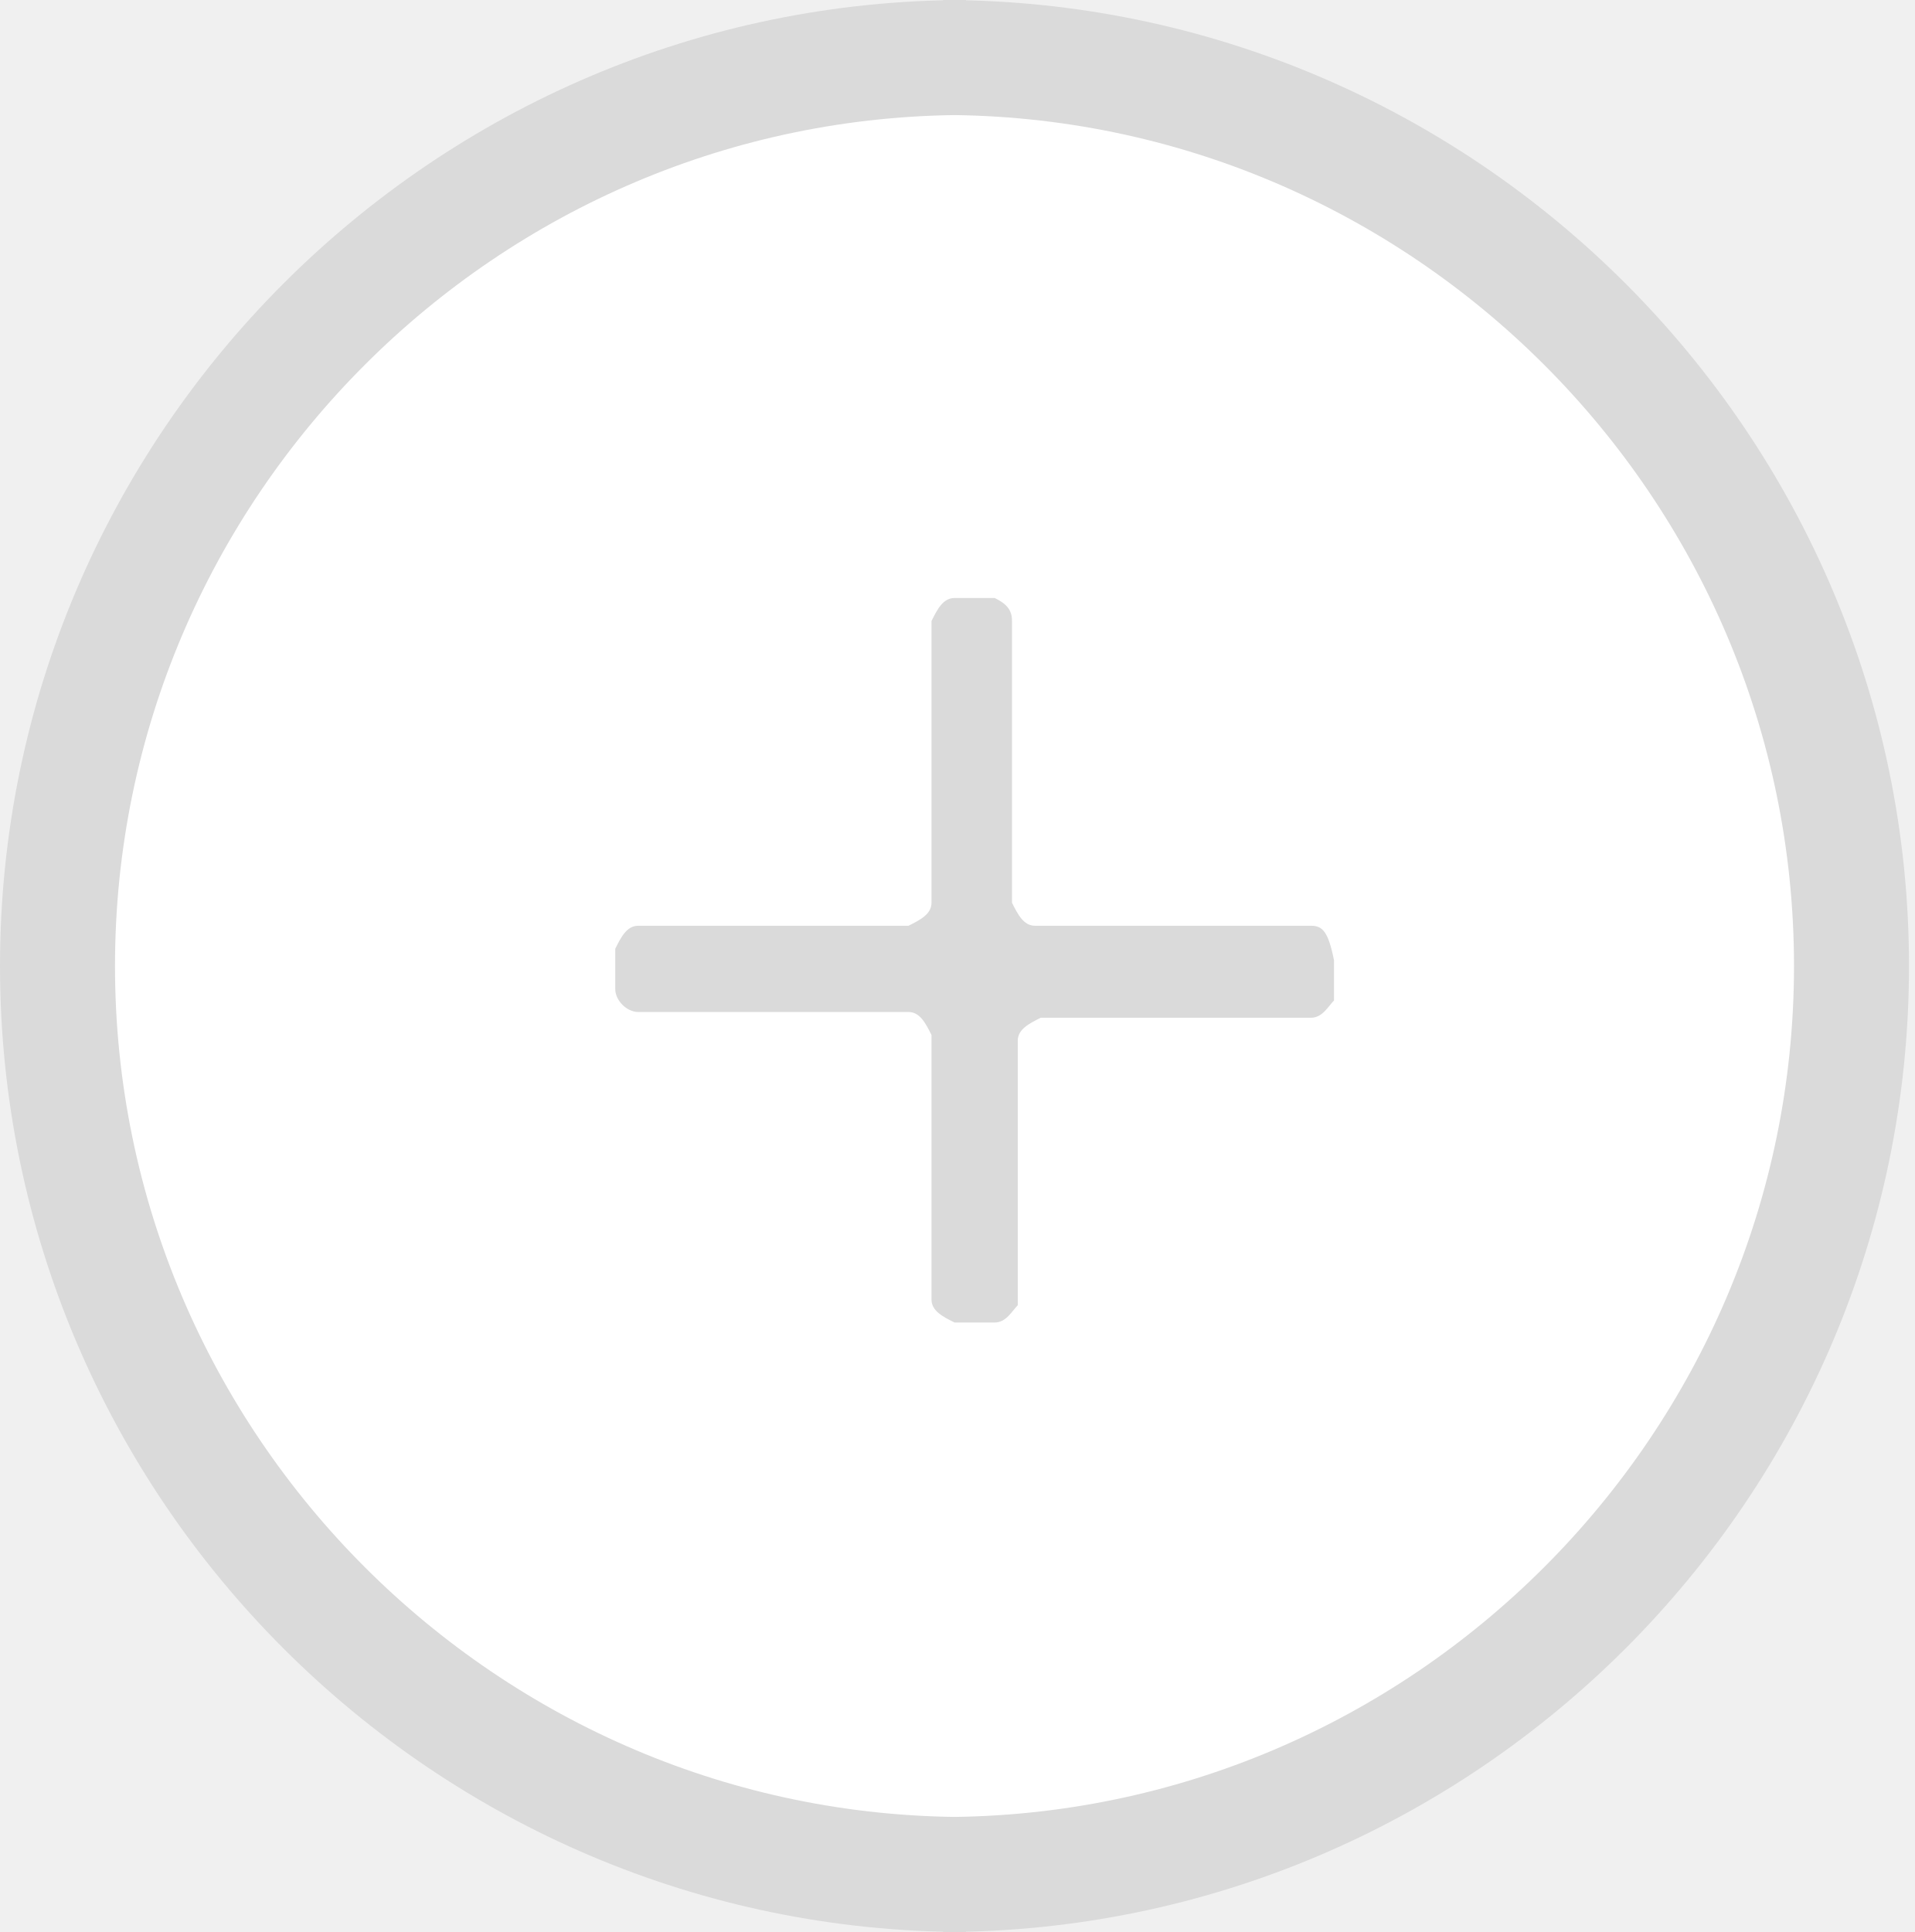
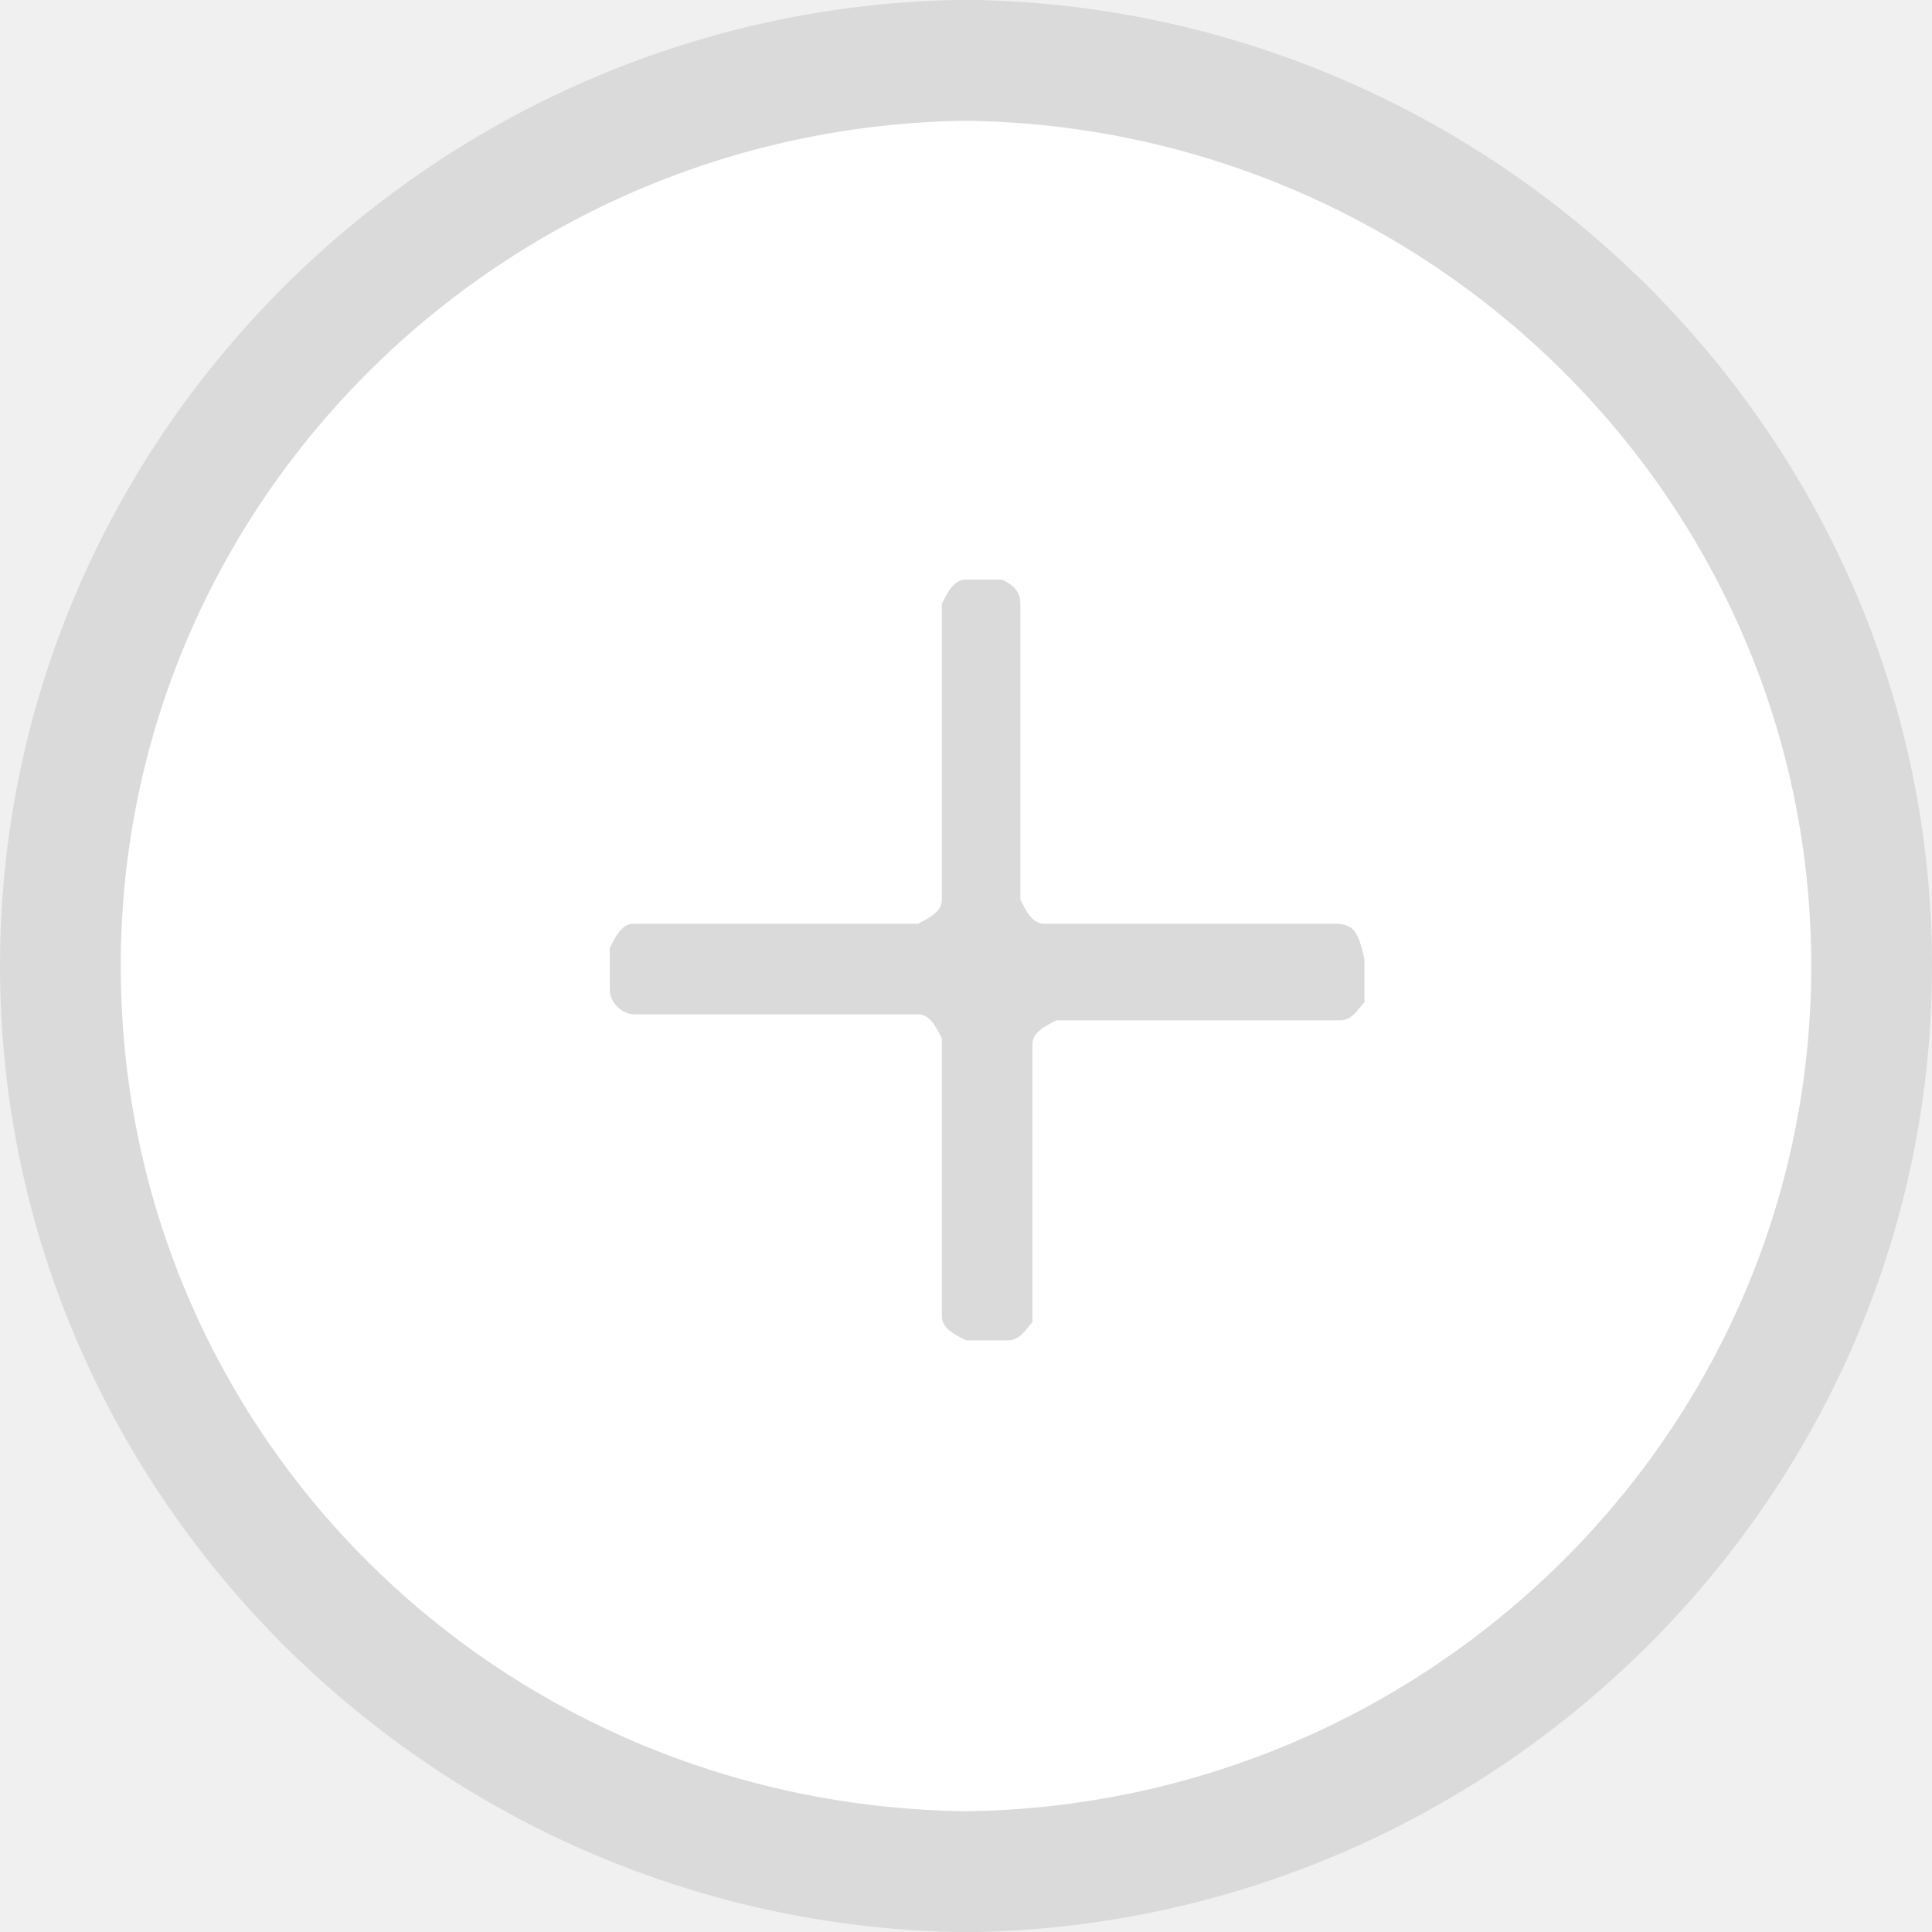
- <svg xmlns="http://www.w3.org/2000/svg" version="1.1" id="Button" x="0px" y="0px" viewBox="0 0 33.3 33.6" style="enable-background:new 0 0 33.3 33.6;" xml:space="preserve">
+ <svg xmlns="http://www.w3.org/2000/svg" version="1.1" id="Button" x="0px" y="0px" viewBox="0 0 32 32" style="enable-background:new 0 0 32 32;" xml:space="preserve">
  <style type="text/css">
- 	.st0{fill:#FFFFFF;stroke:#DADADA;stroke-width:2;}
+ 	.st0{fill:#FFFFFF;}
	.st1{fill:#DADADA;}
</style>
-   <path id="Button-2" class="st0" d="M16.8,1h-0.4c8.7,0,15.8,7.1,15.8,15.8c0,0,0,0,0,0l0,0c0,8.7-7.1,15.8-15.8,15.8h0.4  C8.1,32.6,1,25.5,1,16.8l0,0C1,8.1,8.1,1,16.8,1L16.8,1z" />
-   <path id="Plus_Icon" class="st1" d="M22.8,16.1H18c-0.2,0-0.3-0.2-0.4-0.4v-4.9c0-0.2-0.1-0.3-0.3-0.4c0,0,0,0,0,0h-0.7  c-0.2,0-0.3,0.2-0.4,0.4v4.9c0,0.2-0.2,0.3-0.4,0.4h-4.7c-0.2,0-0.3,0.2-0.4,0.4v0.7c0,0.2,0.2,0.4,0.4,0.4h4.7  c0.2,0,0.3,0.2,0.4,0.4v4.6c0,0.2,0.2,0.3,0.4,0.4h0.7c0.2,0,0.3-0.2,0.4-0.3c0,0,0,0,0,0v-4.6c0-0.2,0.2-0.3,0.4-0.4h4.7  c0.2,0,0.3-0.2,0.4-0.3c0,0,0,0,0,0v-0.7C23.1,16.2,23,16.1,22.8,16.1C22.8,16.1,22.8,16.1,22.8,16.1L22.8,16.1L22.8,16.1z" />
+   <g id="Button">
+     <path class="st0" d="M16.2,1h-0.4C24.2,1,31,7.7,31,16l0,0l0,0c0,8.3-6.8,15-15.2,15h0.4C7.8,31,1,24.3,1,16l0,0   C1,7.7,7.8,1,16.2,1L16.2,1z" />
+     <path class="st1" d="M16.2,32l-0.4,0C7.1,31.8,0,24.7,0,16S7.1,0.2,15.8,0v0l0.4,0C24.9,0.2,32,7.3,32,16S24.9,31.8,16.2,32   L16.2,32z M16,2C8.3,2.1,2,8.3,2,16c0,7.7,6.2,13.9,14,14c7.7-0.1,14-6.3,14-14C30,8.3,23.7,2.1,16,2z" />
+   </g>
+   <g id="Plus_Icon">
+     <path class="st1" d="M22.1,15.3h-4.8c-0.2,0-0.3-0.2-0.4-0.4V10c0-0.2-0.1-0.3-0.3-0.4l0,0H16c-0.2,0-0.3,0.2-0.4,0.4v4.9   c0,0.2-0.2,0.3-0.4,0.4h-4.7c-0.2,0-0.3,0.2-0.4,0.4v0.7c0,0.2,0.2,0.4,0.4,0.4h4.7c0.2,0,0.3,0.2,0.4,0.4v4.6   c0,0.2,0.2,0.3,0.4,0.4h0.7c0.2,0,0.3-0.2,0.4-0.3l0,0v-4.6c0-0.2,0.2-0.3,0.4-0.4h4.7c0.2,0,0.3-0.2,0.4-0.3l0,0v-0.7   C22.5,15.4,22.4,15.3,22.1,15.3L22.1,15.3L22.1,15.3L22.1,15.3z" />
+   </g>
</svg>
